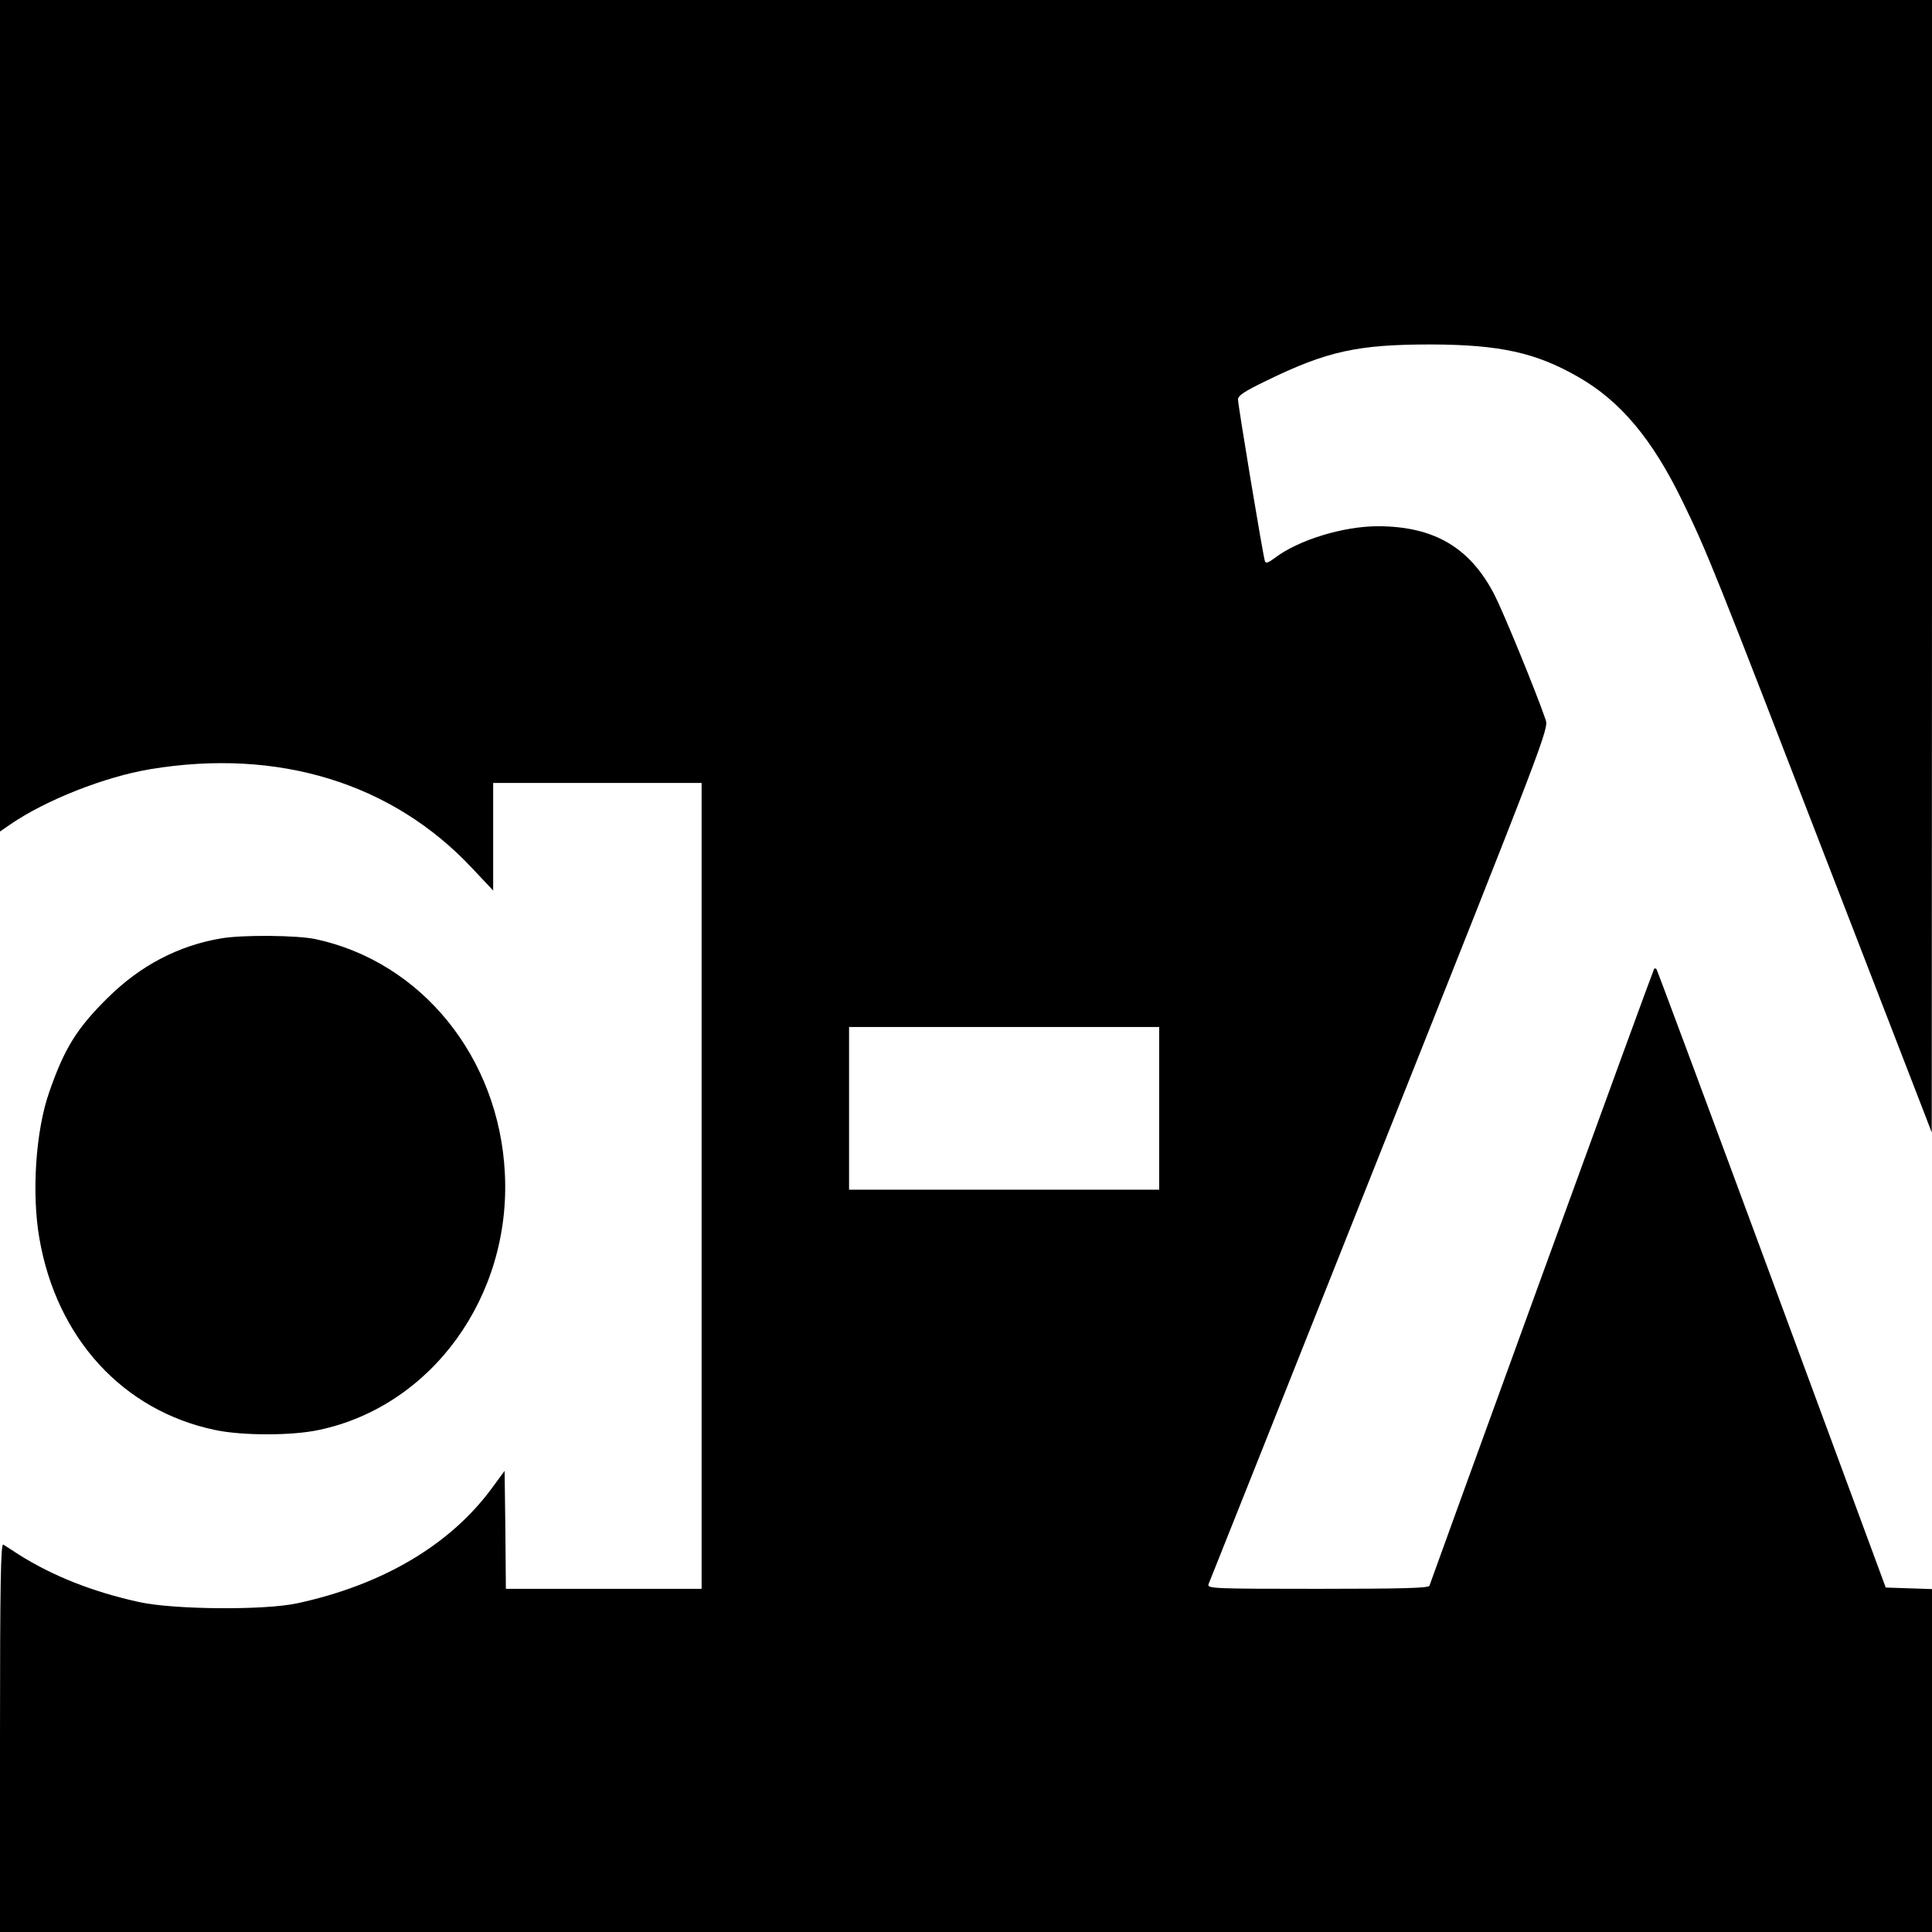
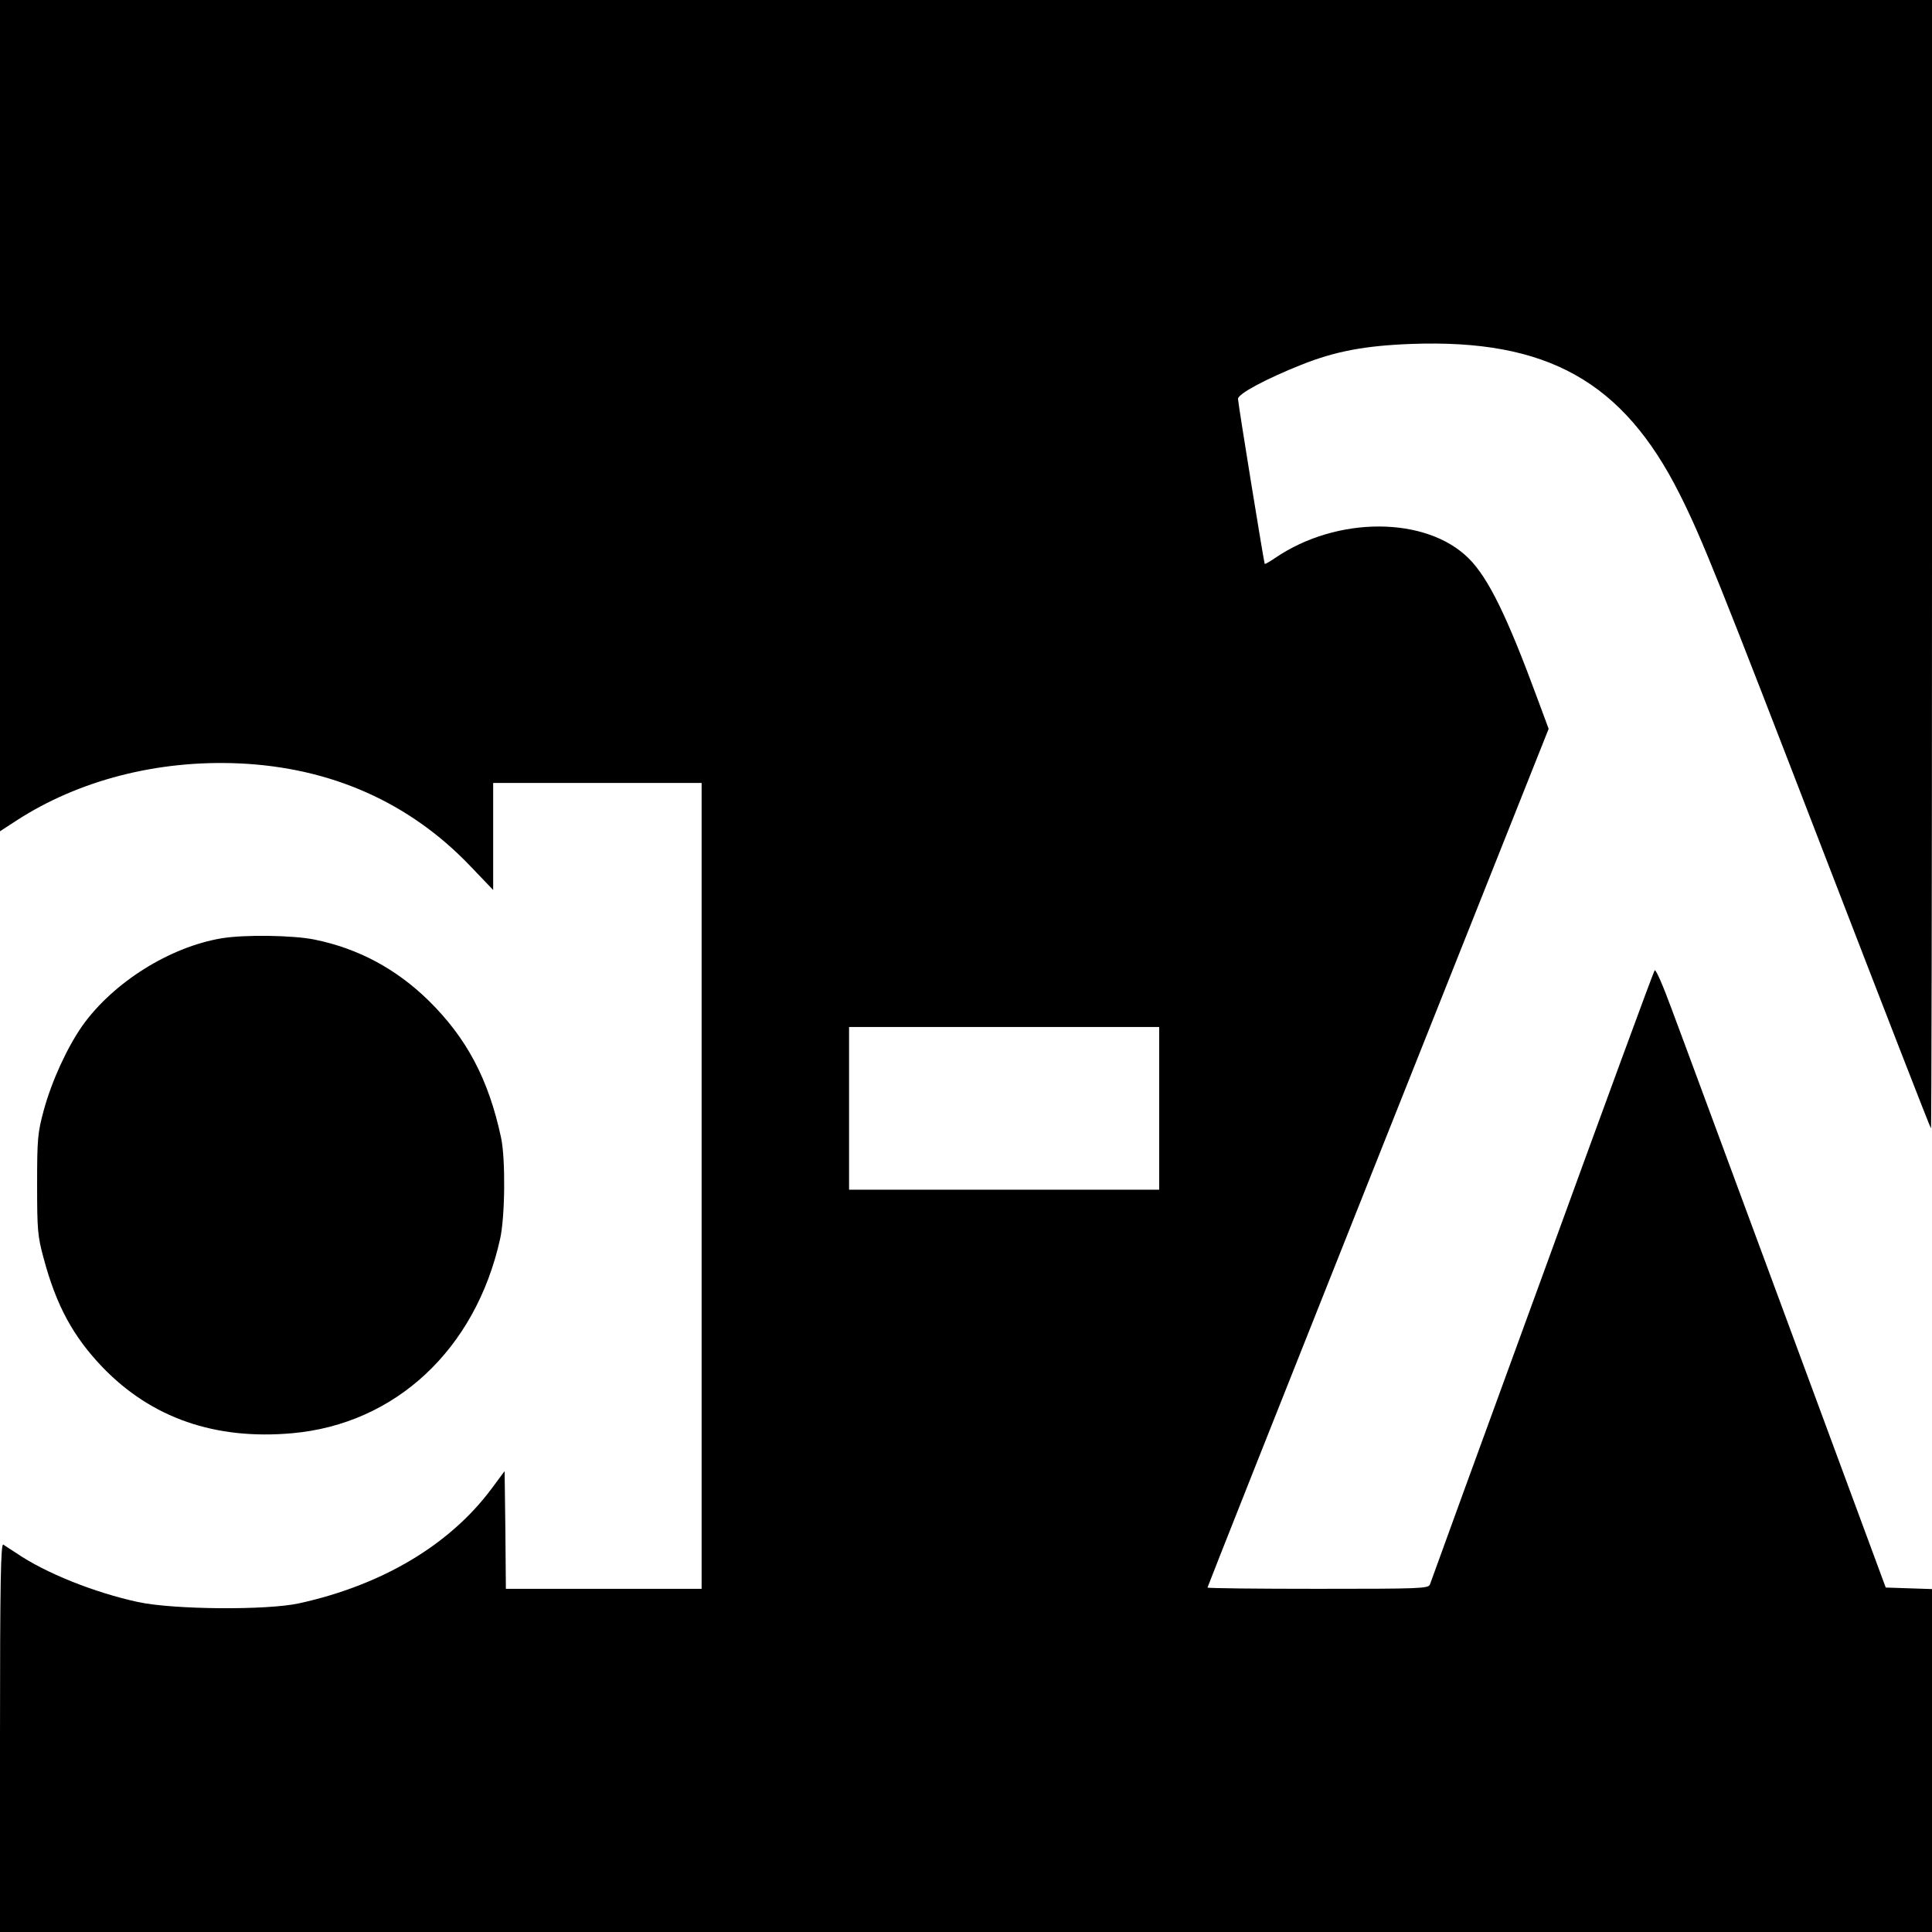
<svg xmlns="http://www.w3.org/2000/svg" version="1.0" width="760pt" height="760pt" viewBox="0 0 760 760" preserveAspectRatio="xMidYMid meet">
  <g transform="translate(0,760) scale(0.1,-0.1)" fill="#000000" stroke="none">
-     <path d="M0 5965 l0 -1636 42 29 c139 95 369 186 548 216 504 84 954 -54 1268 -390 l82 -87 0 212 0 211 410 0 410 0 0 -1585 0 -1585 -385 0 -385 0 -2 232 -3 232 -53 -72 c-164 -221 -429 -377 -763 -449 -129 -28 -487 -25 -622 5 -183 40 -340 103 -472 186 -27 18 -56 36 -62 40 -10 6 -13 -149 -13 -758 l0 -766 3800 0 3800 0 0 675 0 674 -91 3 -91 3 -448 1213 c-247 668 -451 1216 -454 1220 -3 3 -7 3 -9 1 -2 -2 -201 -546 -442 -1209 -241 -663 -440 -1211 -442 -1218 -4 -9 -101 -12 -440 -12 -410 0 -435 1 -429 18 4 9 307 770 673 1691 655 1646 666 1675 653 1710 -39 114 -168 427 -201 491 -96 186 -237 269 -457 270 -138 0 -315 -54 -409 -126 -24 -18 -34 -21 -37 -12 -8 23 -106 615 -106 636 0 16 24 32 113 75 238 116 358 142 647 142 270 -1 411 -32 577 -127 167 -95 293 -245 413 -493 96 -197 130 -283 575 -1435 197 -509 368 -952 381 -985 l23 -60 1 2228 0 2227 -3800 0 -3800 0 0 -1635z m4560 -2725 l0 -320 -610 0 -610 0 0 320 0 320 610 0 610 0 0 -320z" />
-     <path d="M872 3909 c-169 -28 -320 -107 -448 -234 -122 -120 -171 -200 -230 -370 -54 -153 -70 -400 -39 -577 68 -393 329 -677 690 -753 107 -23 304 -23 410 0 444 94 756 525 731 1010 -23 456 -328 832 -746 921 -72 15 -284 17 -368 3z" />
+     <path d="M0 5965 l0 -1635 63 41 c246 160 557 240 877 226 361 -16 671 -153 911 -405 l89 -93 0 211 0 210 410 0 410 0 0 -1585 0 -1585 -385 0 -385 0 -2 232 -3 231 -52 -70 c-164 -220 -429 -378 -756 -450 -128 -28 -495 -25 -634 5 -171 37 -364 114 -478 192 -22 14 -46 30 -52 34 -10 6 -13 -149 -13 -758 l0 -766 3800 0 3800 0 0 675 0 674 -91 3 -91 3 -392 1060 c-216 583 -418 1131 -451 1218 -32 87 -61 155 -66 150 -4 -4 -203 -546 -442 -1203 -240 -657 -439 -1203 -442 -1213 -7 -16 -37 -17 -441 -17 -239 0 -434 2 -434 5 0 3 302 765 671 1692 l671 1686 -43 116 c-120 326 -194 477 -271 554 -167 167 -519 168 -762 2 -21 -14 -39 -25 -41 -23 -3 5 -105 632 -105 649 0 20 111 79 249 134 133 53 249 75 431 82 536 20 835 -147 1058 -592 86 -171 153 -338 574 -1430 225 -583 411 -1062 414 -1064 2 -2 4 995 4 2217 l0 2222 -3800 0 -3800 0 0 -1635z m4560 -2725 l0 -320 -610 0 -610 0 0 320 0 320 610 0 610 0 0 -320z" />
+     <path d="M872 3909 c-204 -34 -426 -173 -548 -344 -60 -86 -120 -216 -152 -333 -24 -89 -26 -113 -26 -292 0 -179 2 -203 26 -291 50 -186 116 -307 232 -428 192 -199 442 -286 745 -259 406 36 721 329 818 763 20 87 22 317 4 400 -49 229 -135 392 -286 540 -127 124 -276 204 -448 239 -83 17 -275 20 -365 5z" />
  </g>
</svg>
